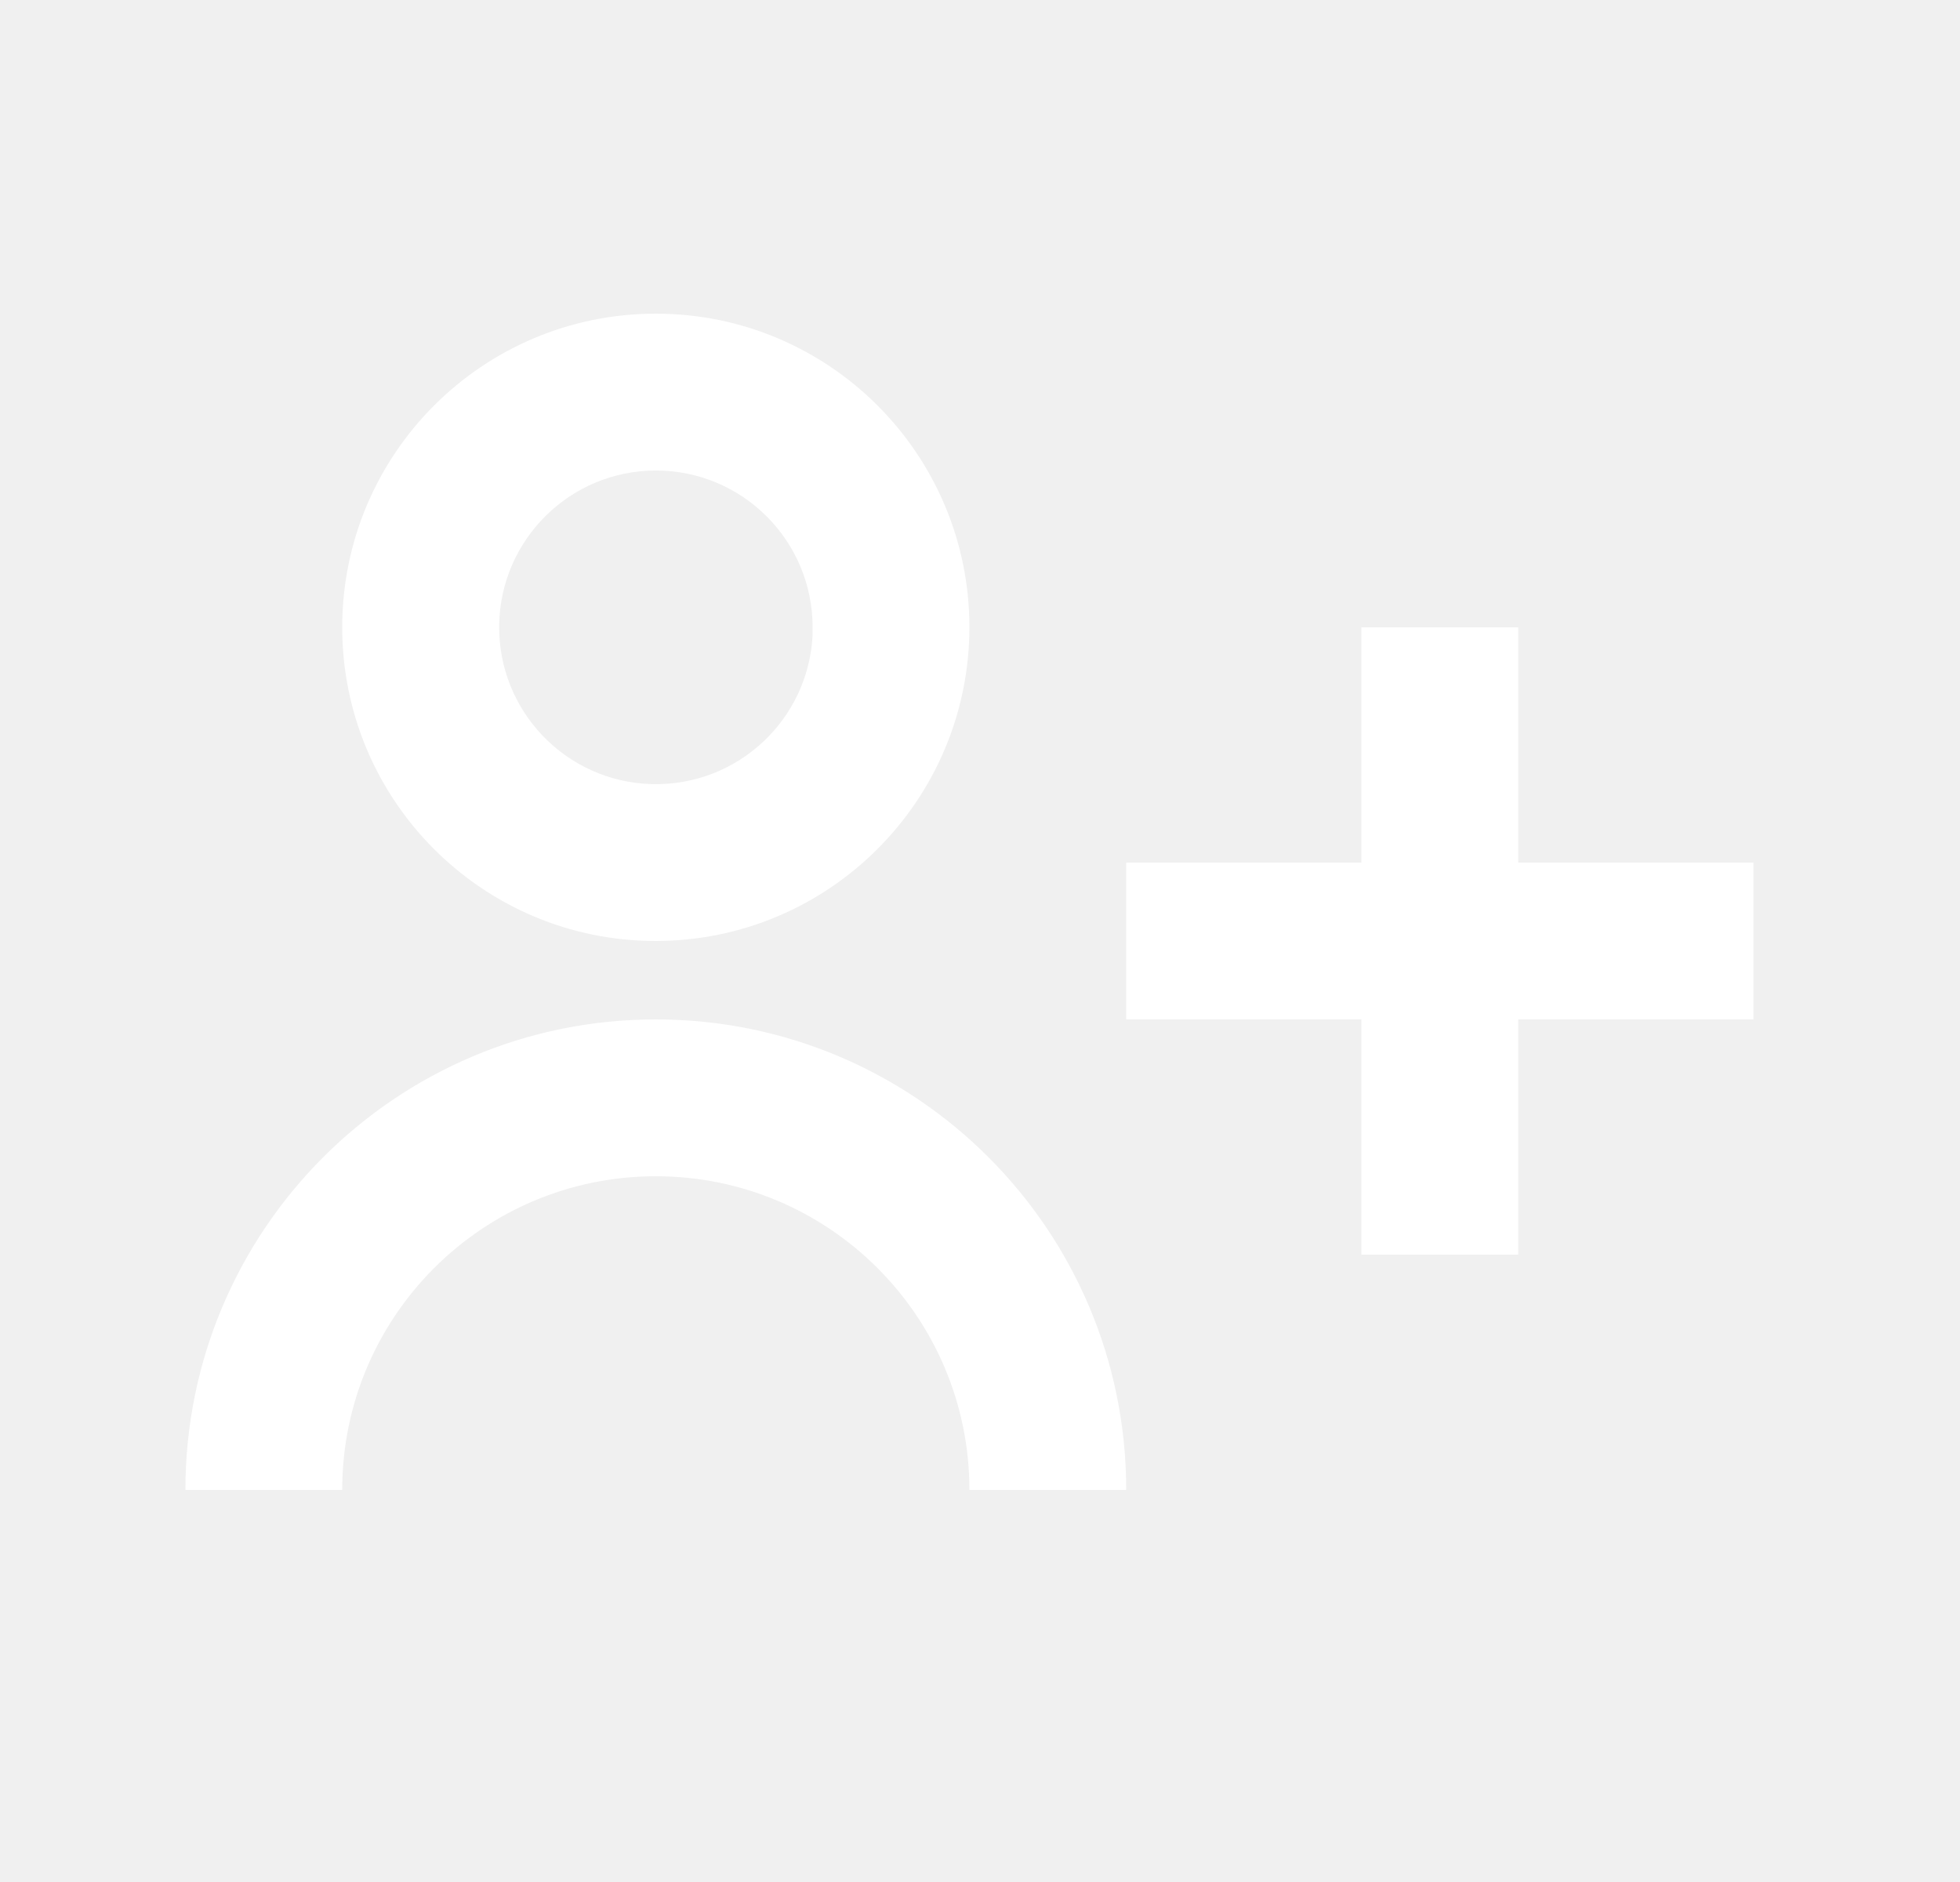
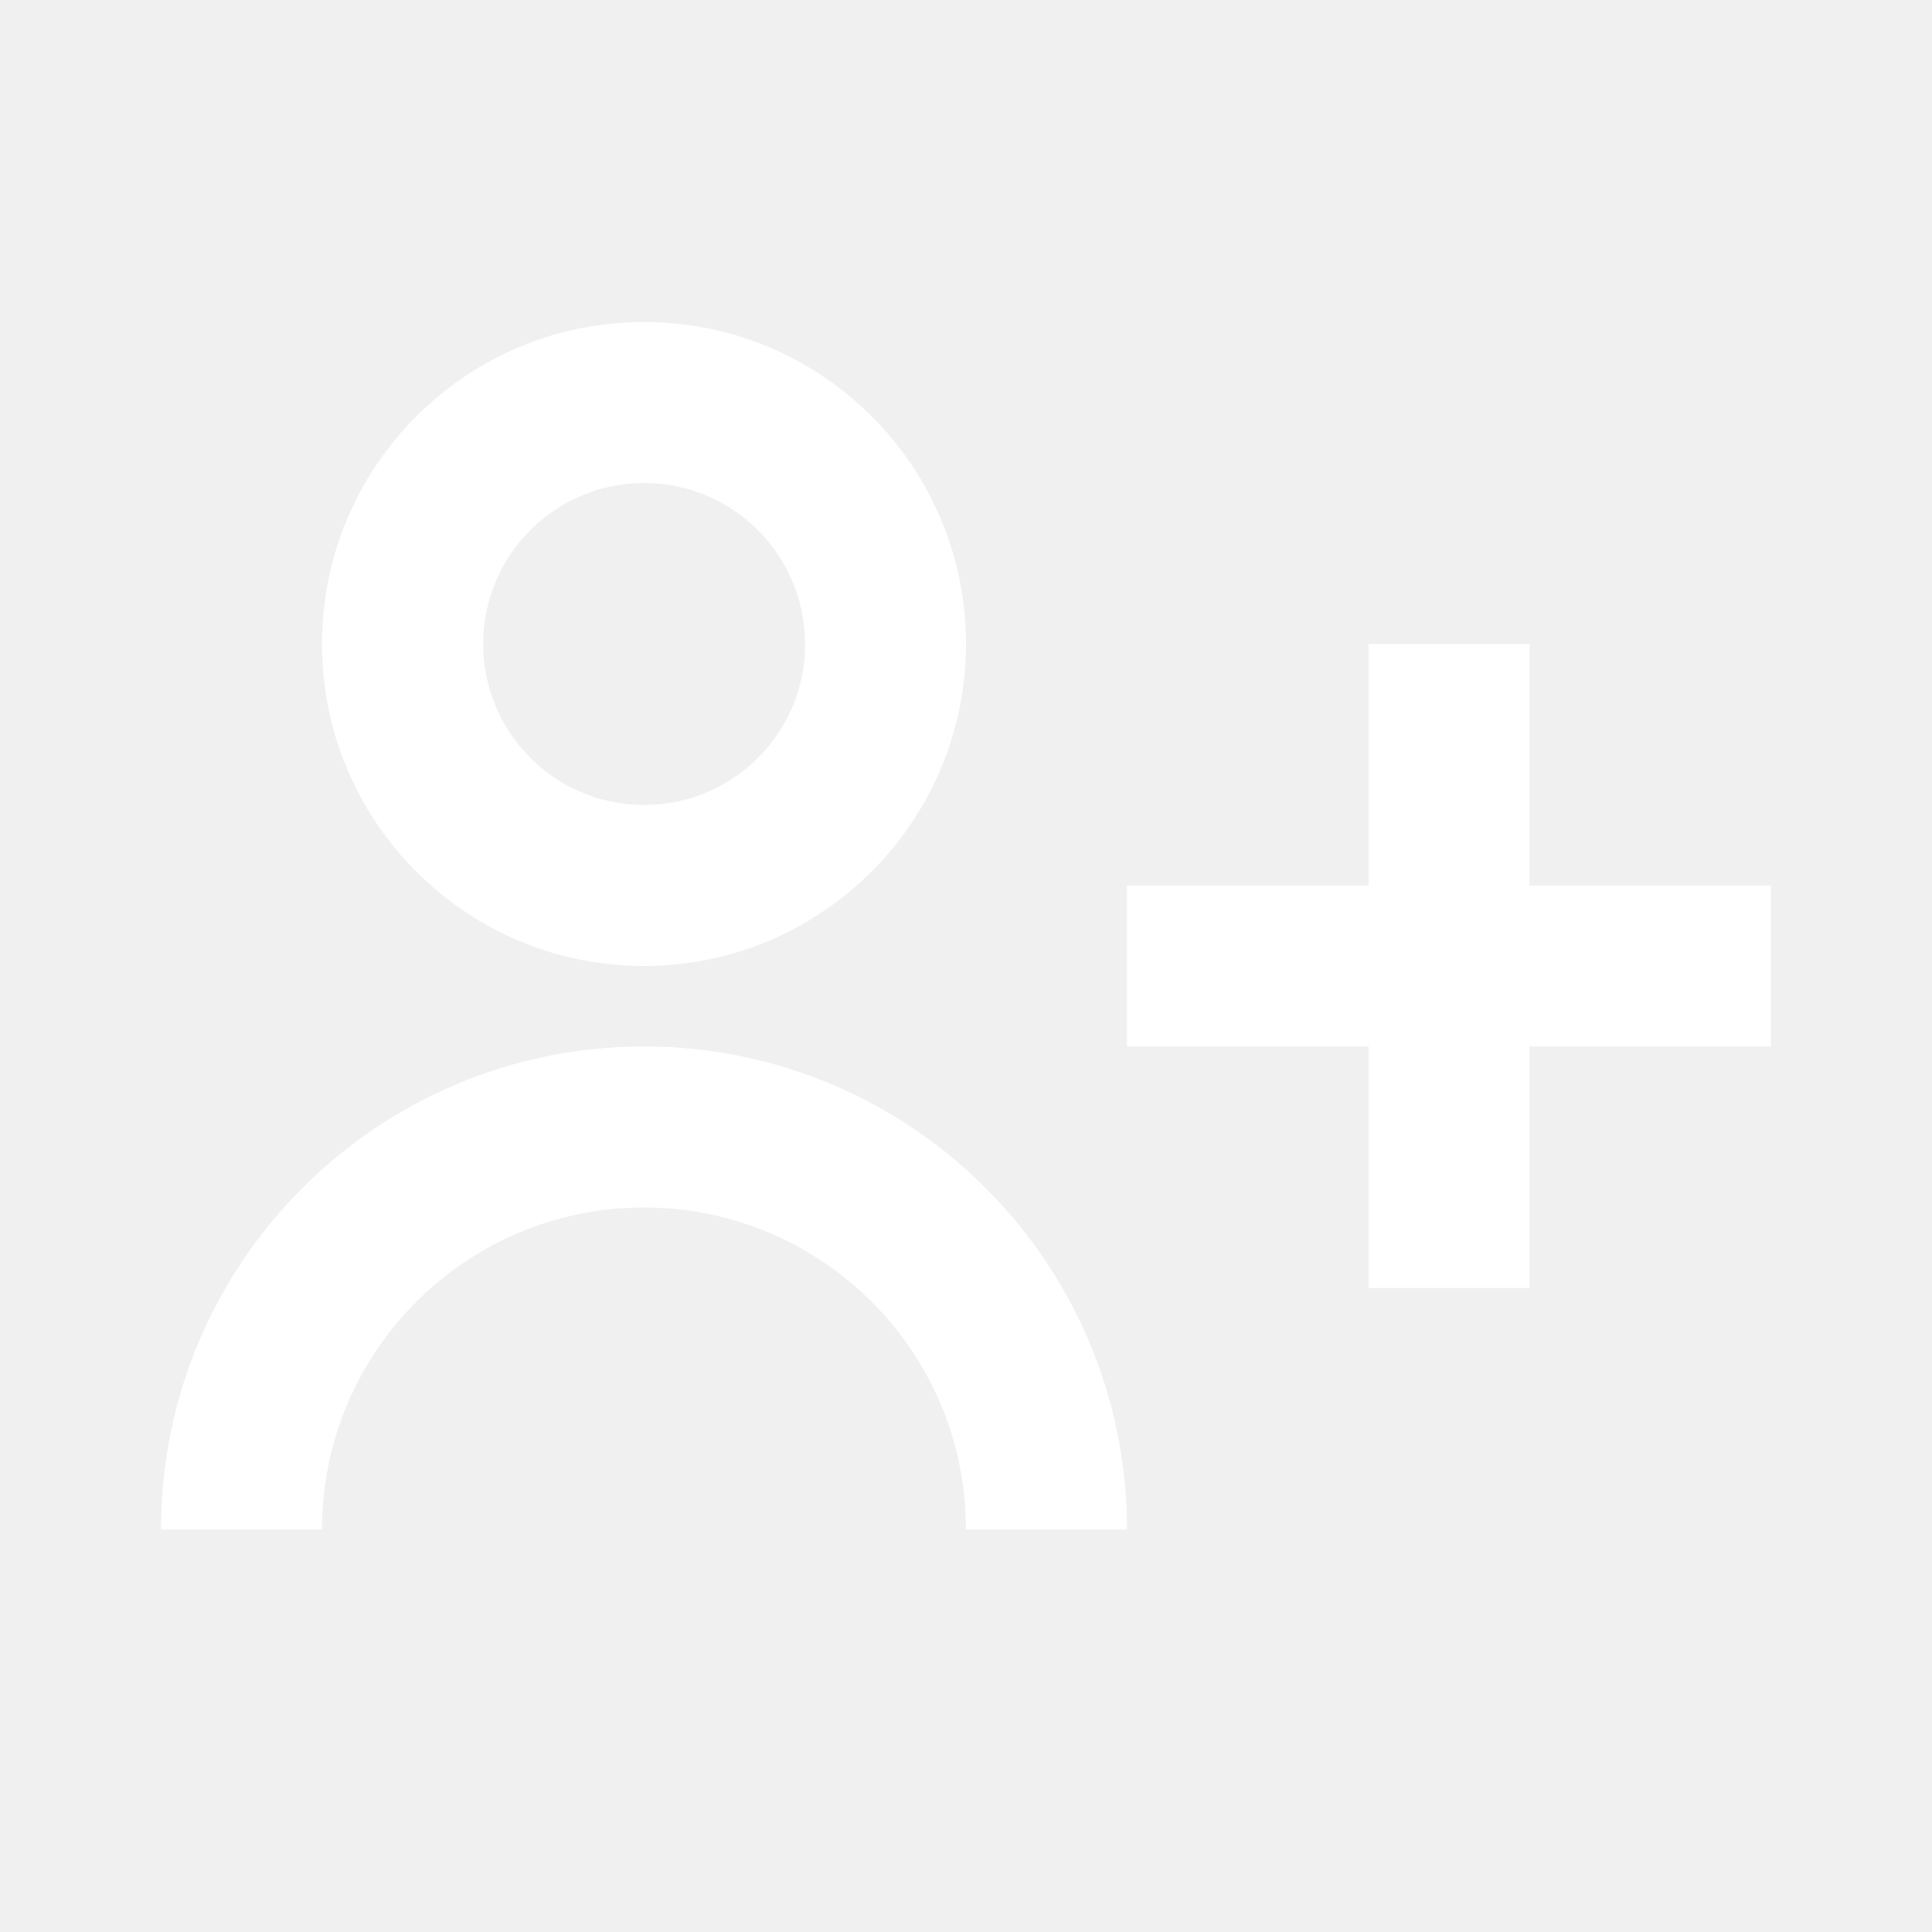
- <svg xmlns="http://www.w3.org/2000/svg" width="25" height="24" viewBox="0 0 25 24" fill="none">
-   <path d="M4.365 19H2.365C2.365 15.686 5.052 13 8.365 13C11.679 13 14.365 15.686 14.365 19H12.365C12.365 16.791 10.574 15 8.365 15C6.156 15 4.365 16.791 4.365 19ZM19.365 16H17.365V13H14.365V11H17.365V8H19.365V11H22.365V13H19.365V16ZM8.365 12C6.156 12 4.365 10.209 4.365 8C4.365 5.791 6.156 4 8.365 4C10.574 4 12.365 5.791 12.365 8C12.363 10.208 10.573 11.997 8.365 12ZM8.365 6C7.273 6.001 6.383 6.879 6.367 7.971C6.352 9.064 7.216 9.967 8.308 9.999C9.4 10.031 10.316 9.181 10.365 8.09V8.49V8C10.365 6.895 9.47 6 8.365 6Z" fill="white" />
+ <svg xmlns="http://www.w3.org/2000/svg" width="24" height="24" viewBox="0 0 24 24" fill="none">
+   <path d="M4 19H2C2 15.686 4.686 13 8 13C11.314 13 14 15.686 14 19H12C12 16.791 10.209 15 8 15C5.791 15 4 16.791 4 19ZM19 16H17V13H14V11H17V8H19V11H22V13H19V16ZM8 12C5.791 12 4 10.209 4 8C4 5.791 5.791 4 8 4C10.209 4 12 5.791 12 8C11.997 10.208 10.208 11.997 8 12ZM8 6C6.907 6.001 6.018 6.879 6.002 7.971C5.987 9.064 6.851 9.967 7.943 9.999C9.035 10.031 9.951 9.181 10 8.09V8.49V8C10 6.895 9.105 6 8 6Z" fill="white" />
</svg>
